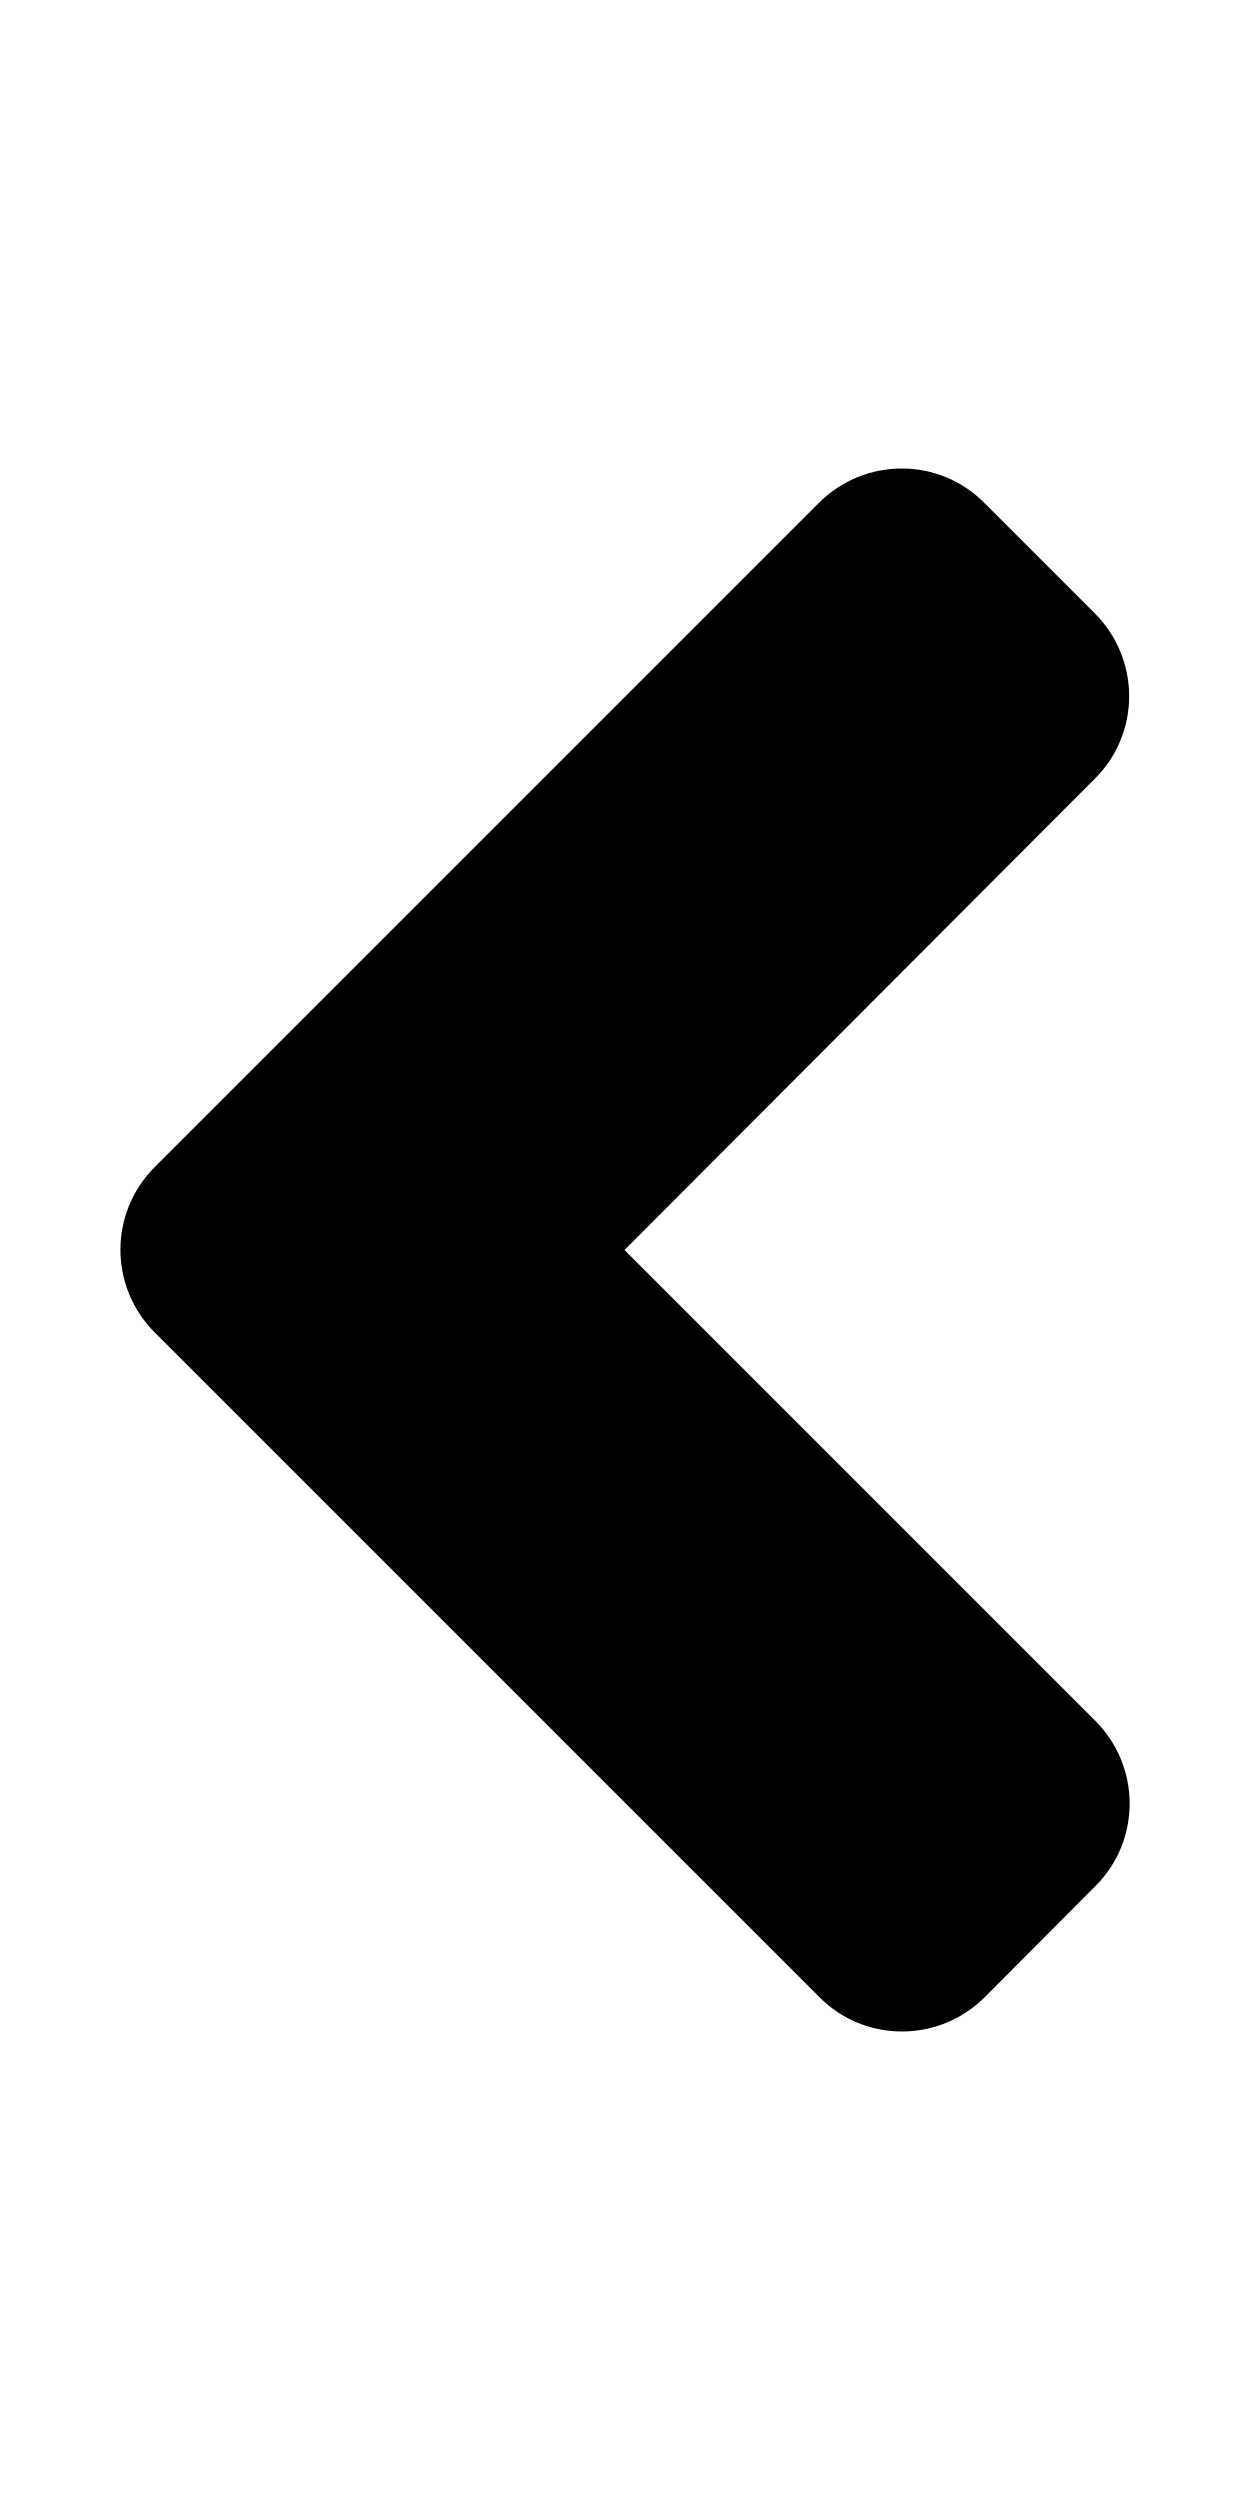
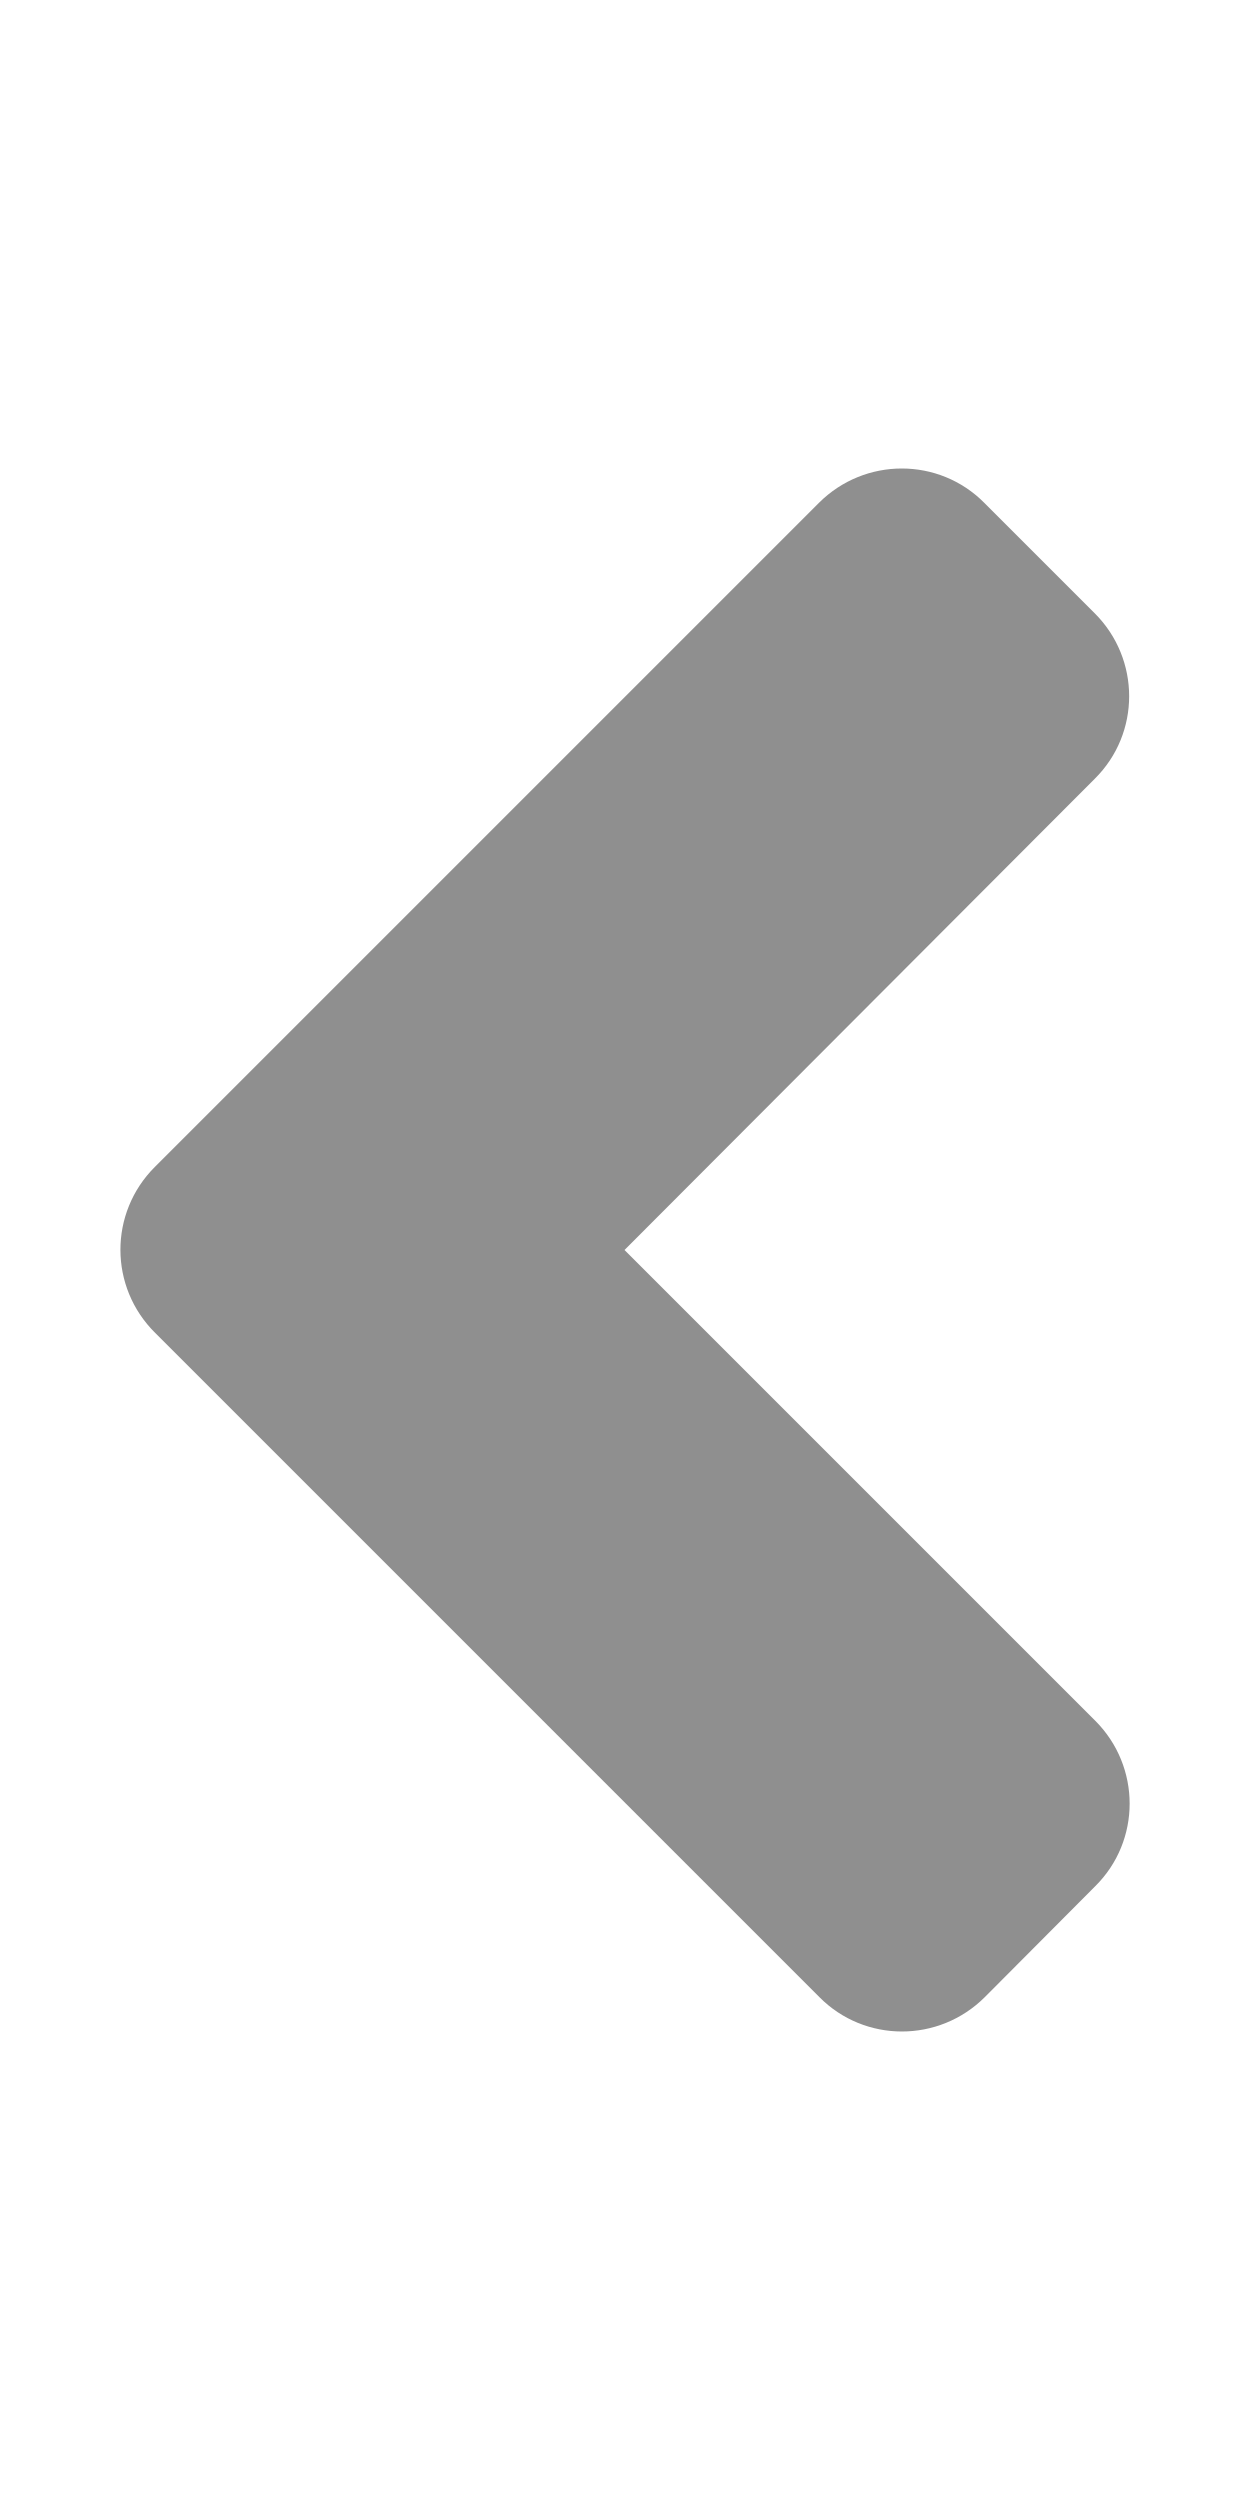
<svg xmlns="http://www.w3.org/2000/svg" aria-hidden="true" focusable="false" data-prefix="fas" data-icon="angle-left" class="svg-inline--fa fa-angle-left fa-w-8" role="img" viewBox="0 0 256 512">
-   <path fill="currentColor" d="M31.7 239l136-136c9.4-9.4 24.6-9.4 33.9 0l22.6 22.6c9.4 9.4 9.4 24.6 0 33.9L127.9 256l96.4 96.4c9.4 9.4 9.4 24.6 0 33.9L201.7 409c-9.4 9.4-24.6 9.4-33.9 0l-136-136c-9.5-9.4-9.5-24.6-.1-34z" />
+   <path fill="rgb(143, 143, 143)" d="M31.7 239l136-136c9.4-9.4 24.6-9.4 33.9 0l22.6 22.6c9.4 9.4 9.4 24.6 0 33.9L127.9 256l96.4 96.4c9.4 9.4 9.4 24.6 0 33.9L201.7 409c-9.4 9.4-24.6 9.4-33.9 0l-136-136c-9.5-9.4-9.5-24.6-.1-34z" />
</svg>
